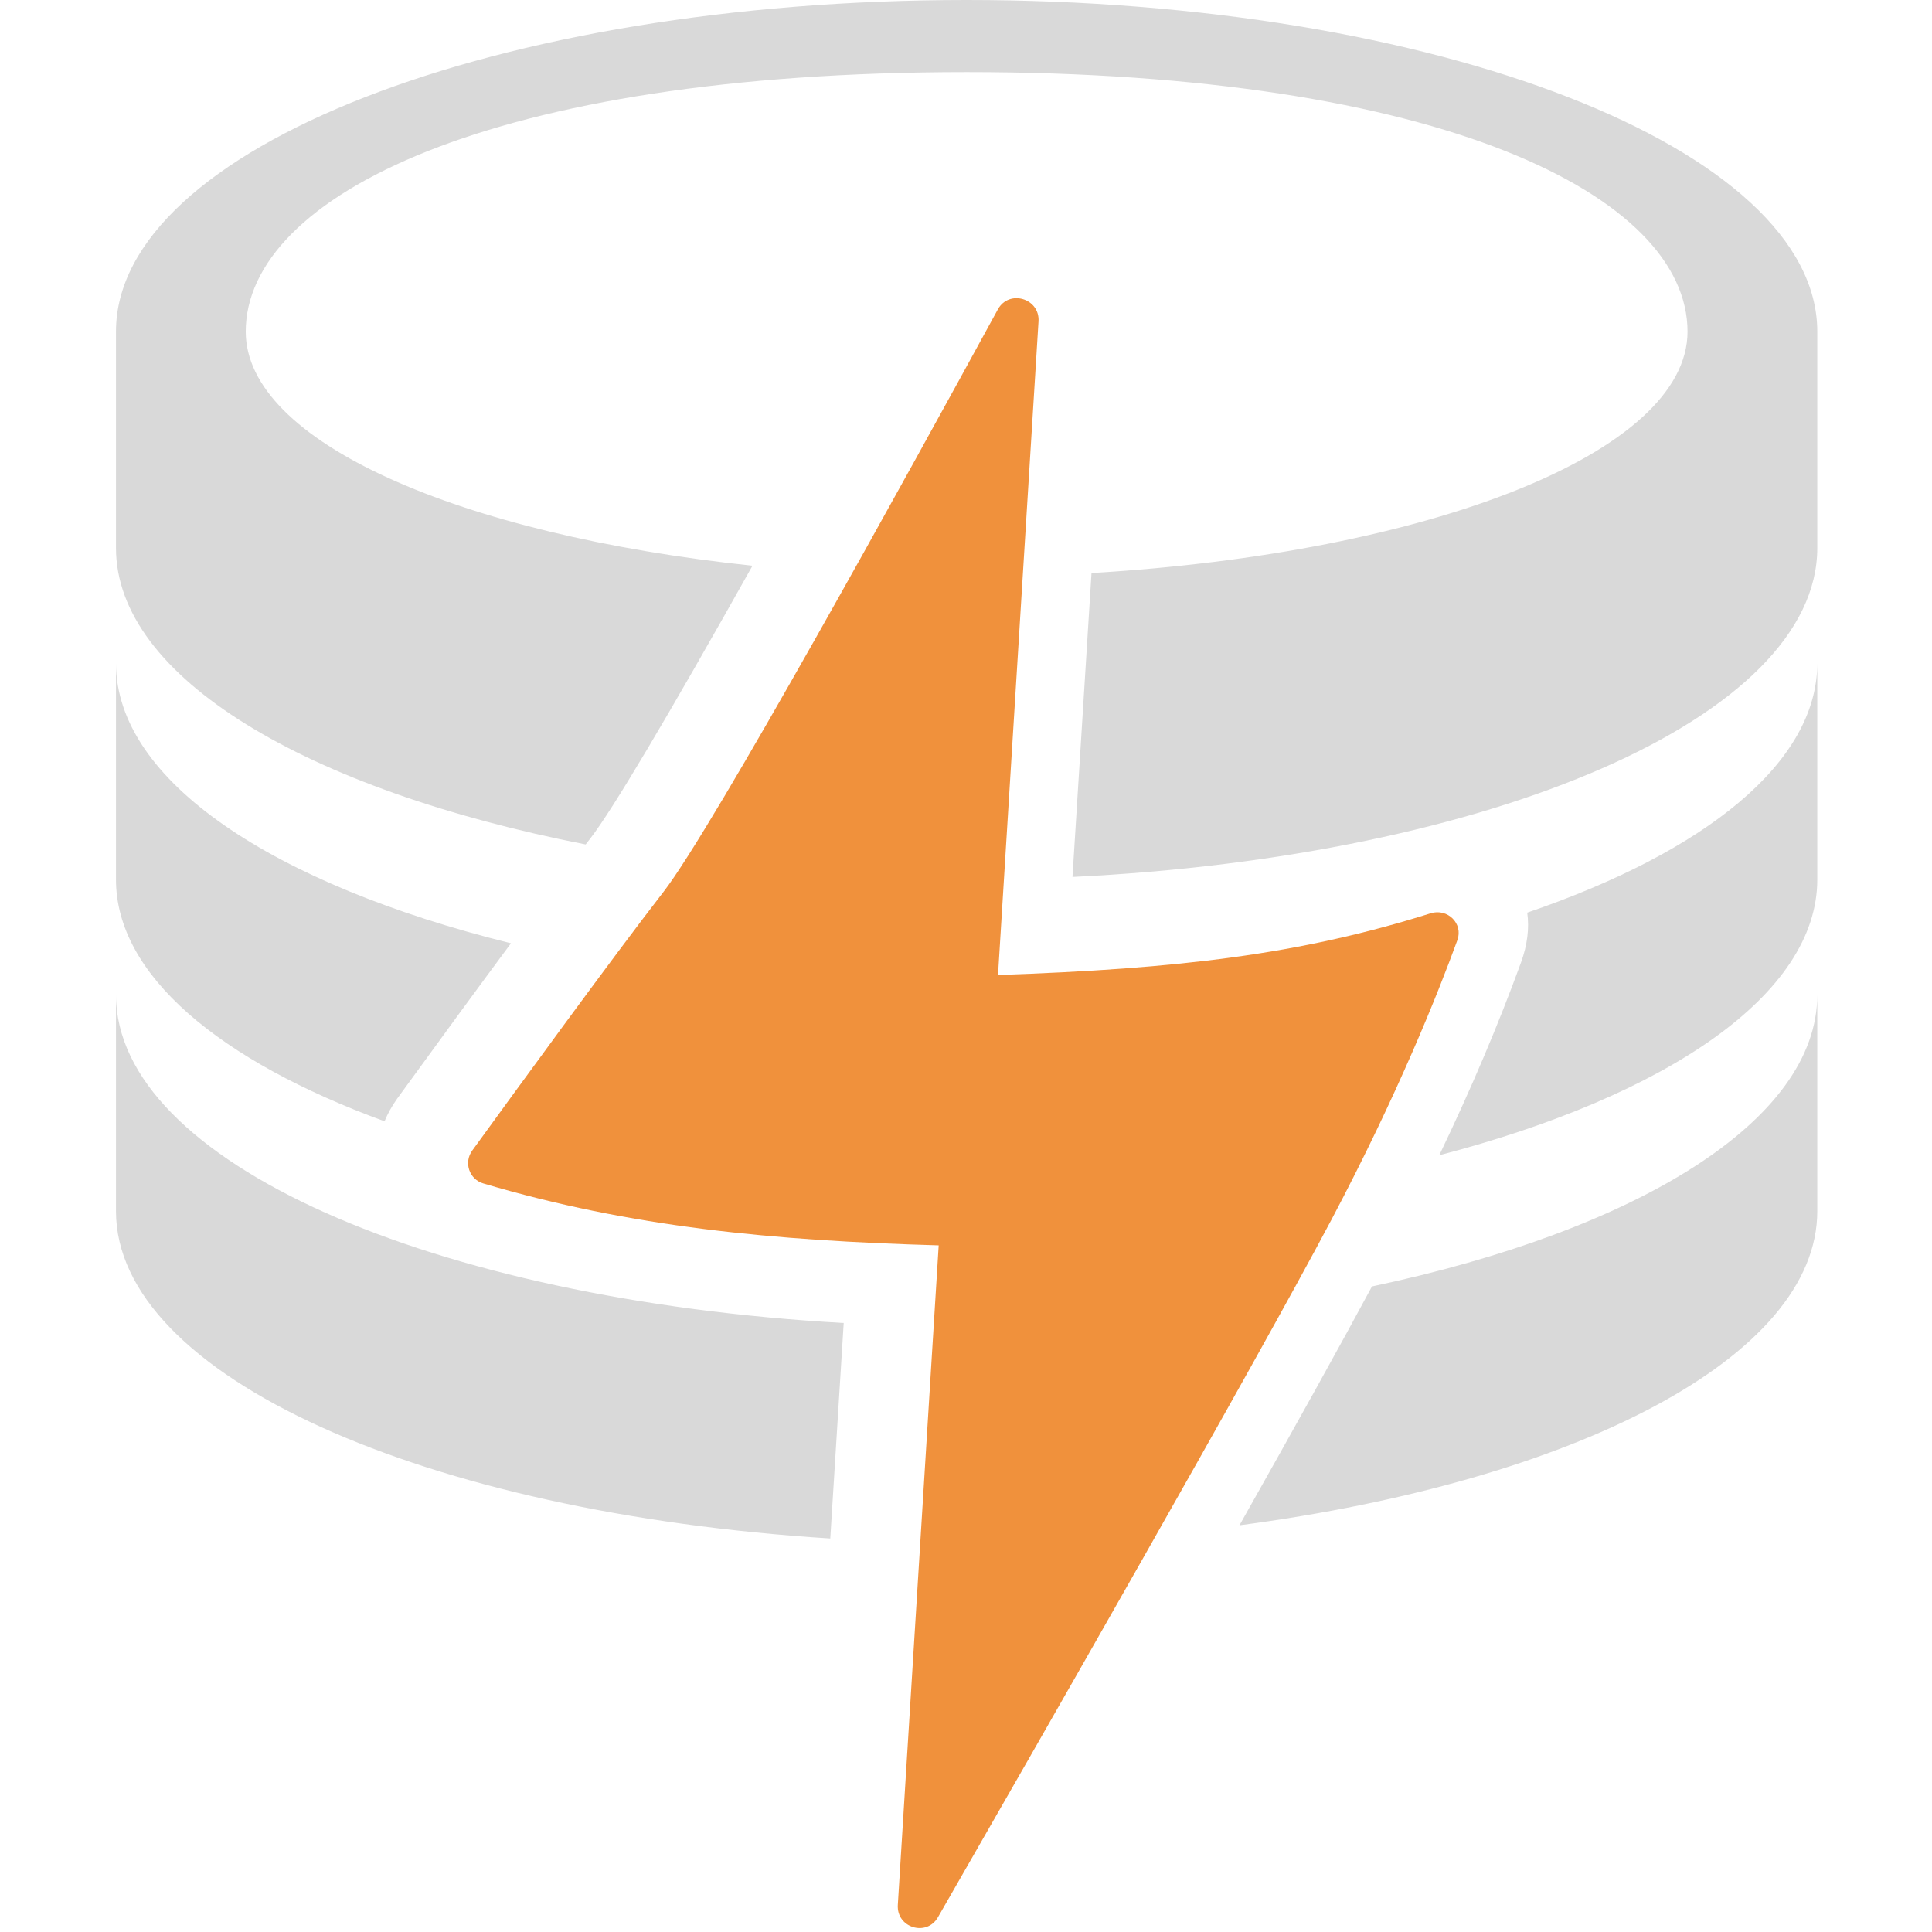
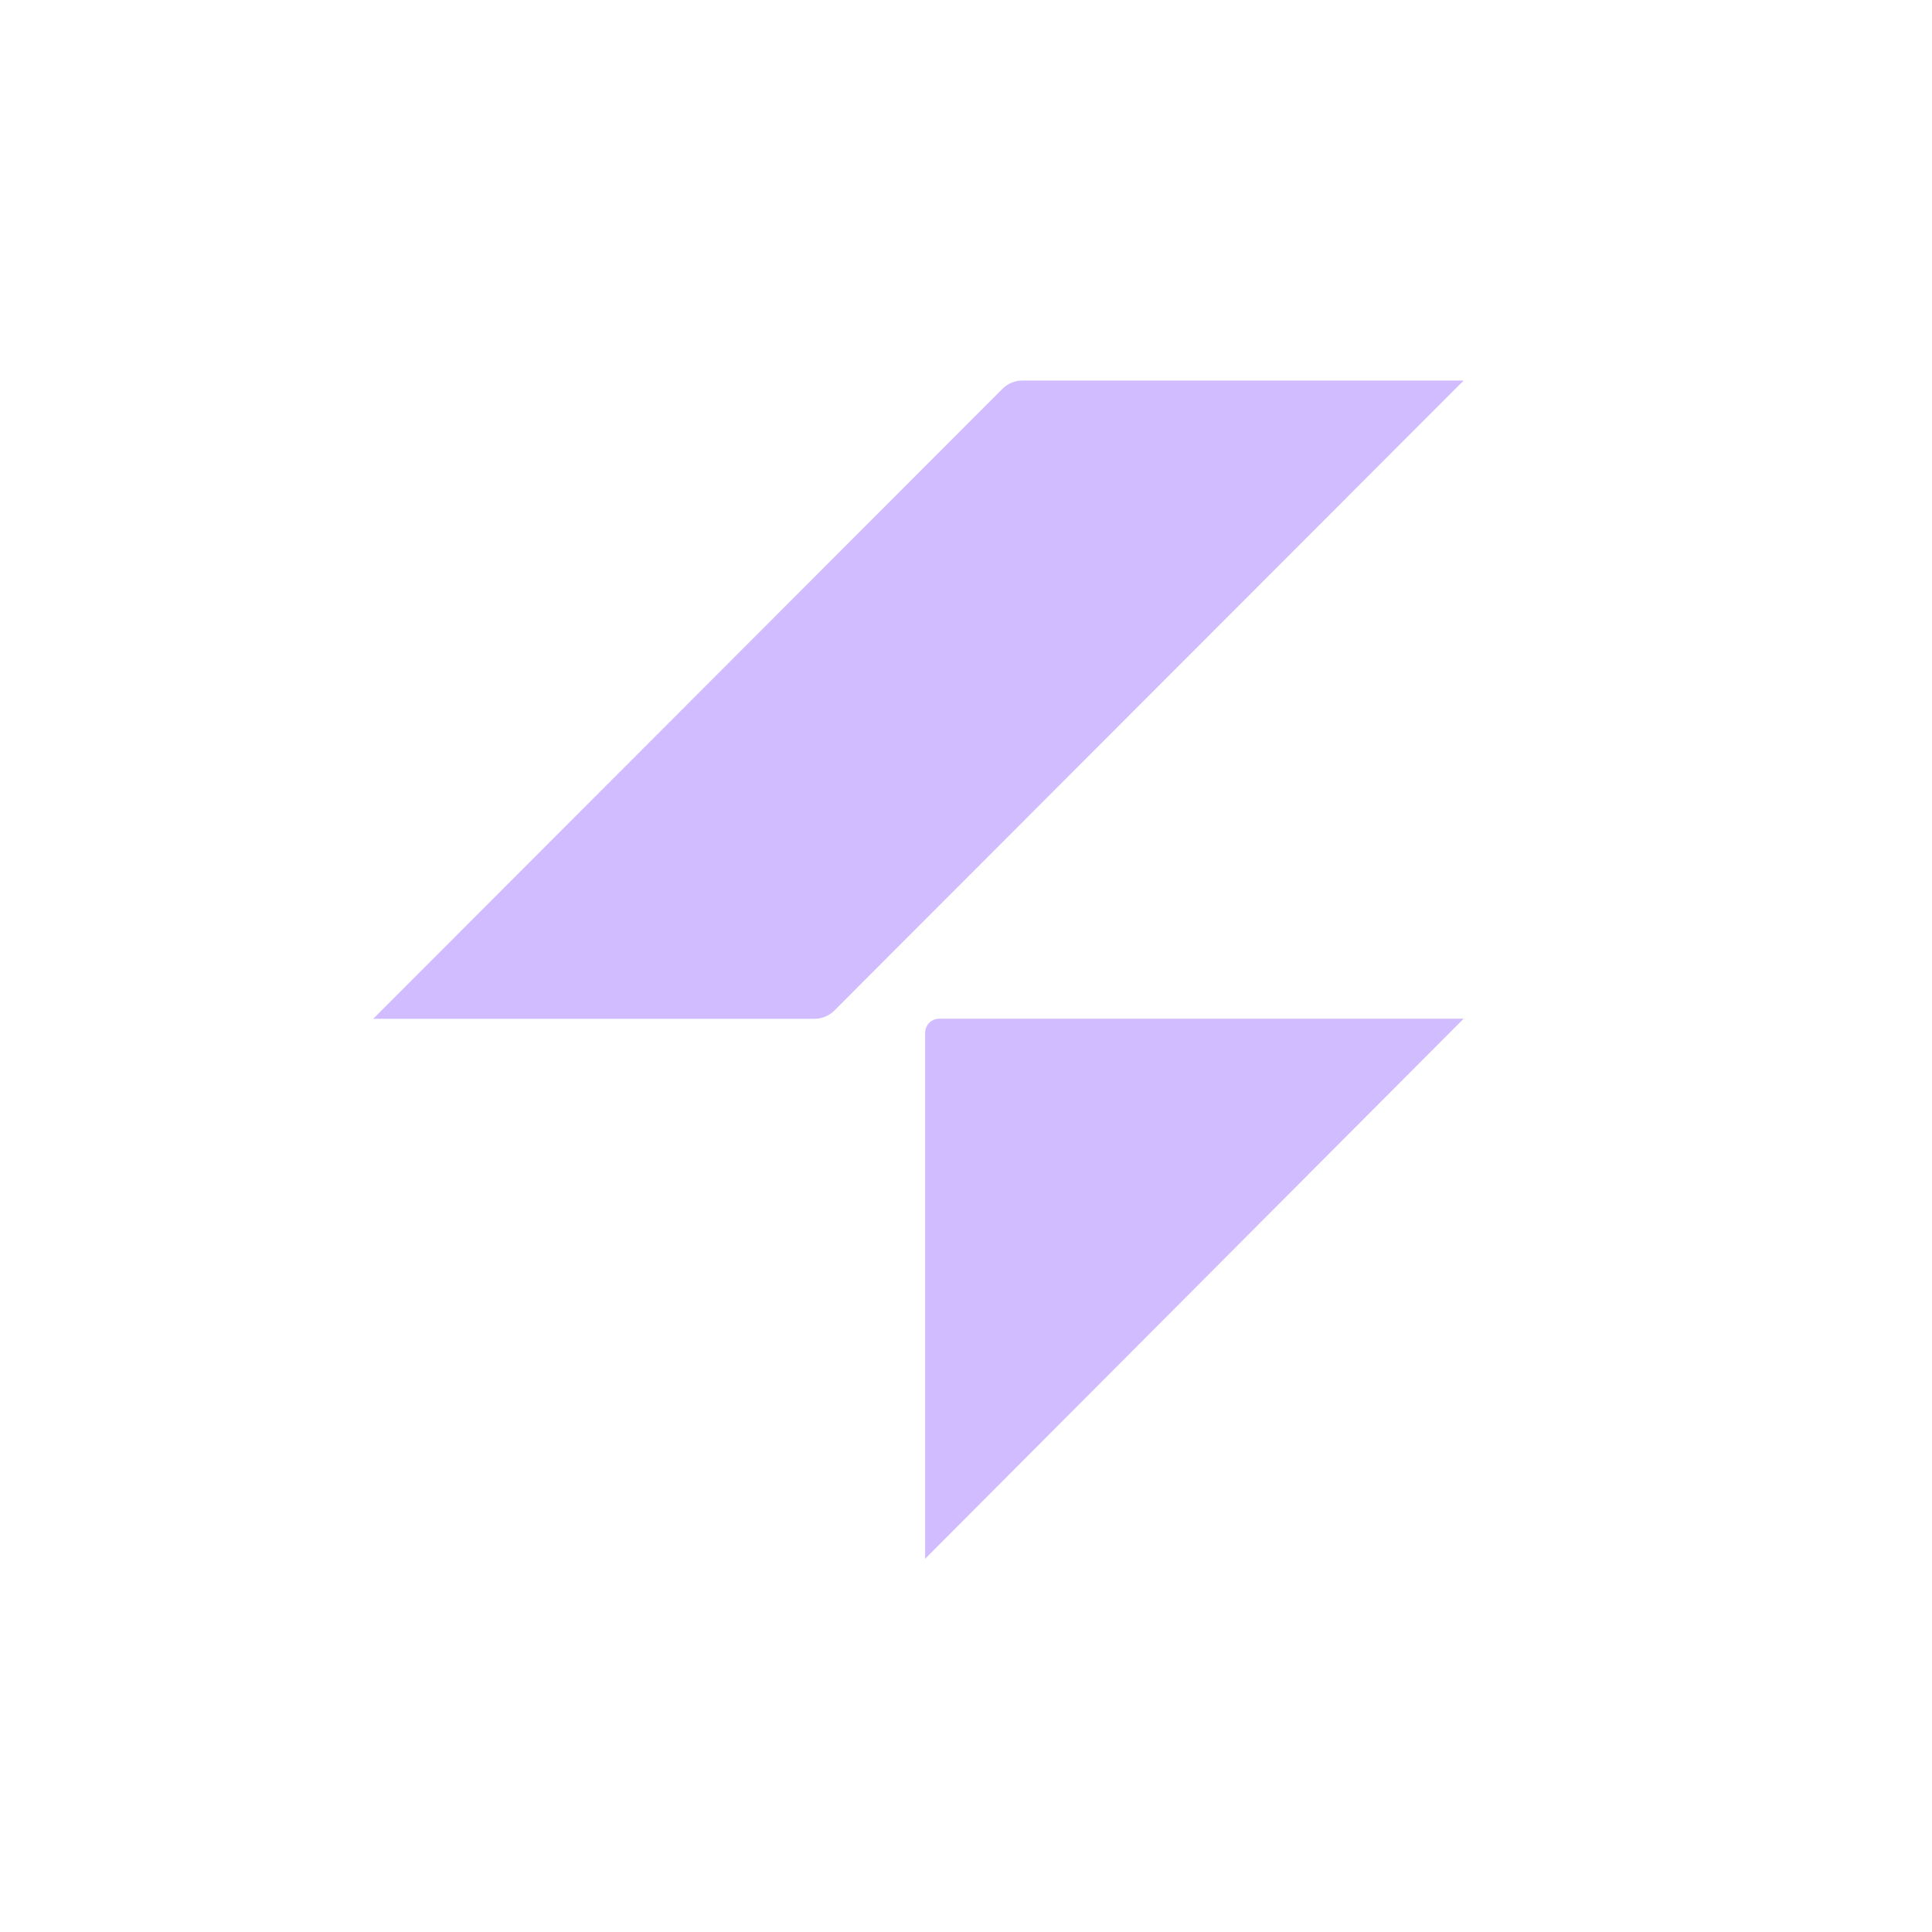
- <svg xmlns="http://www.w3.org/2000/svg" width="268" height="268" viewBox="0 0 268 268" fill="none">
-   <path fill-rule="evenodd" clip-rule="evenodd" d="M117.035 183.523C59.946 180.302 16.088 161.147 16.088 138V168C16.088 190.895 58.995 209.884 115.173 213.412L117.035 183.523ZM171.933 211.583C218.54 205.435 252.088 188.245 252.088 168V138C252.088 155.469 227.108 170.664 190.314 178.452C186.087 186.314 179.96 197.357 171.933 211.583Z" fill="#D9D9D9" />
-   <path fill-rule="evenodd" clip-rule="evenodd" d="M70.879 130.851C37.943 122.69 16.088 108.34 16.088 92V122C16.088 135.228 30.412 147.153 53.343 155.544C53.778 154.477 54.361 153.431 55.092 152.404C61.213 143.972 66.475 136.787 70.879 130.851ZM199.648 160.253C231.269 152.001 252.088 137.948 252.088 122V92C252.088 105.793 236.516 118.167 211.852 126.599C212.157 128.772 211.87 131.074 210.992 133.504C207.836 142.161 204.054 151.077 199.648 160.253Z" fill="#D9D9D9" />
-   <path fill-rule="evenodd" clip-rule="evenodd" d="M252.088 46C252.088 20.595 199.257 0 134.088 0C68.918 0 16.088 20.595 16.088 46V76C16.088 93.999 42.604 109.583 81.239 117.14C81.462 116.853 81.68 116.575 81.892 116.304C84.975 112.309 92.472 99.699 104.382 78.475C63.659 74.173 34.088 61.261 34.088 46C34.088 27.222 68.088 10 134.088 10C200.088 10 234.088 27.222 234.088 46C234.088 62.769 198.382 76.703 151.409 79.492L148.77 121.647C207.011 118.83 252.088 99.467 252.088 76V46Z" fill="#D9D9D9" />
-   <path d="M138.413 42.926C139.954 40.105 144.258 41.376 144.059 44.584L138.441 135.246C163.489 134.389 180.249 132.415 198.452 126.692C200.8 125.954 203.002 128.109 202.159 130.422C199.484 137.766 193.907 151.777 184.712 169.158C174.114 189.192 143.47 242.7 130.108 265.954C128.529 268.703 124.346 267.412 124.542 264.248L130.211 172.754C107.173 172.09 87.578 170.241 67.037 164.16C65.082 163.581 64.308 161.254 65.505 159.603C71.099 151.887 84.994 132.79 92.046 123.702C98.856 114.927 125.854 65.926 138.413 42.926Z" fill="#F0913C" />
+ <svg xmlns="http://www.w3.org/2000/svg" width="264" height="264" viewBox="0 0 264 264" fill="none">
+   <path d="M136.992 53.124C137.711 52.403 138.683 52 139.692 52H200L114.008 138.089C113.289 138.811 112.317 139.213 111.308 139.213H51L136.992 53.124Z" fill="#D0BCFF" />
+   <path d="M126.416 141.125C126.416 140.066 127.275 139.204 128.331 139.204H200L126.416 213V141.125Z" fill="#D0BCFF" />
</svg>
